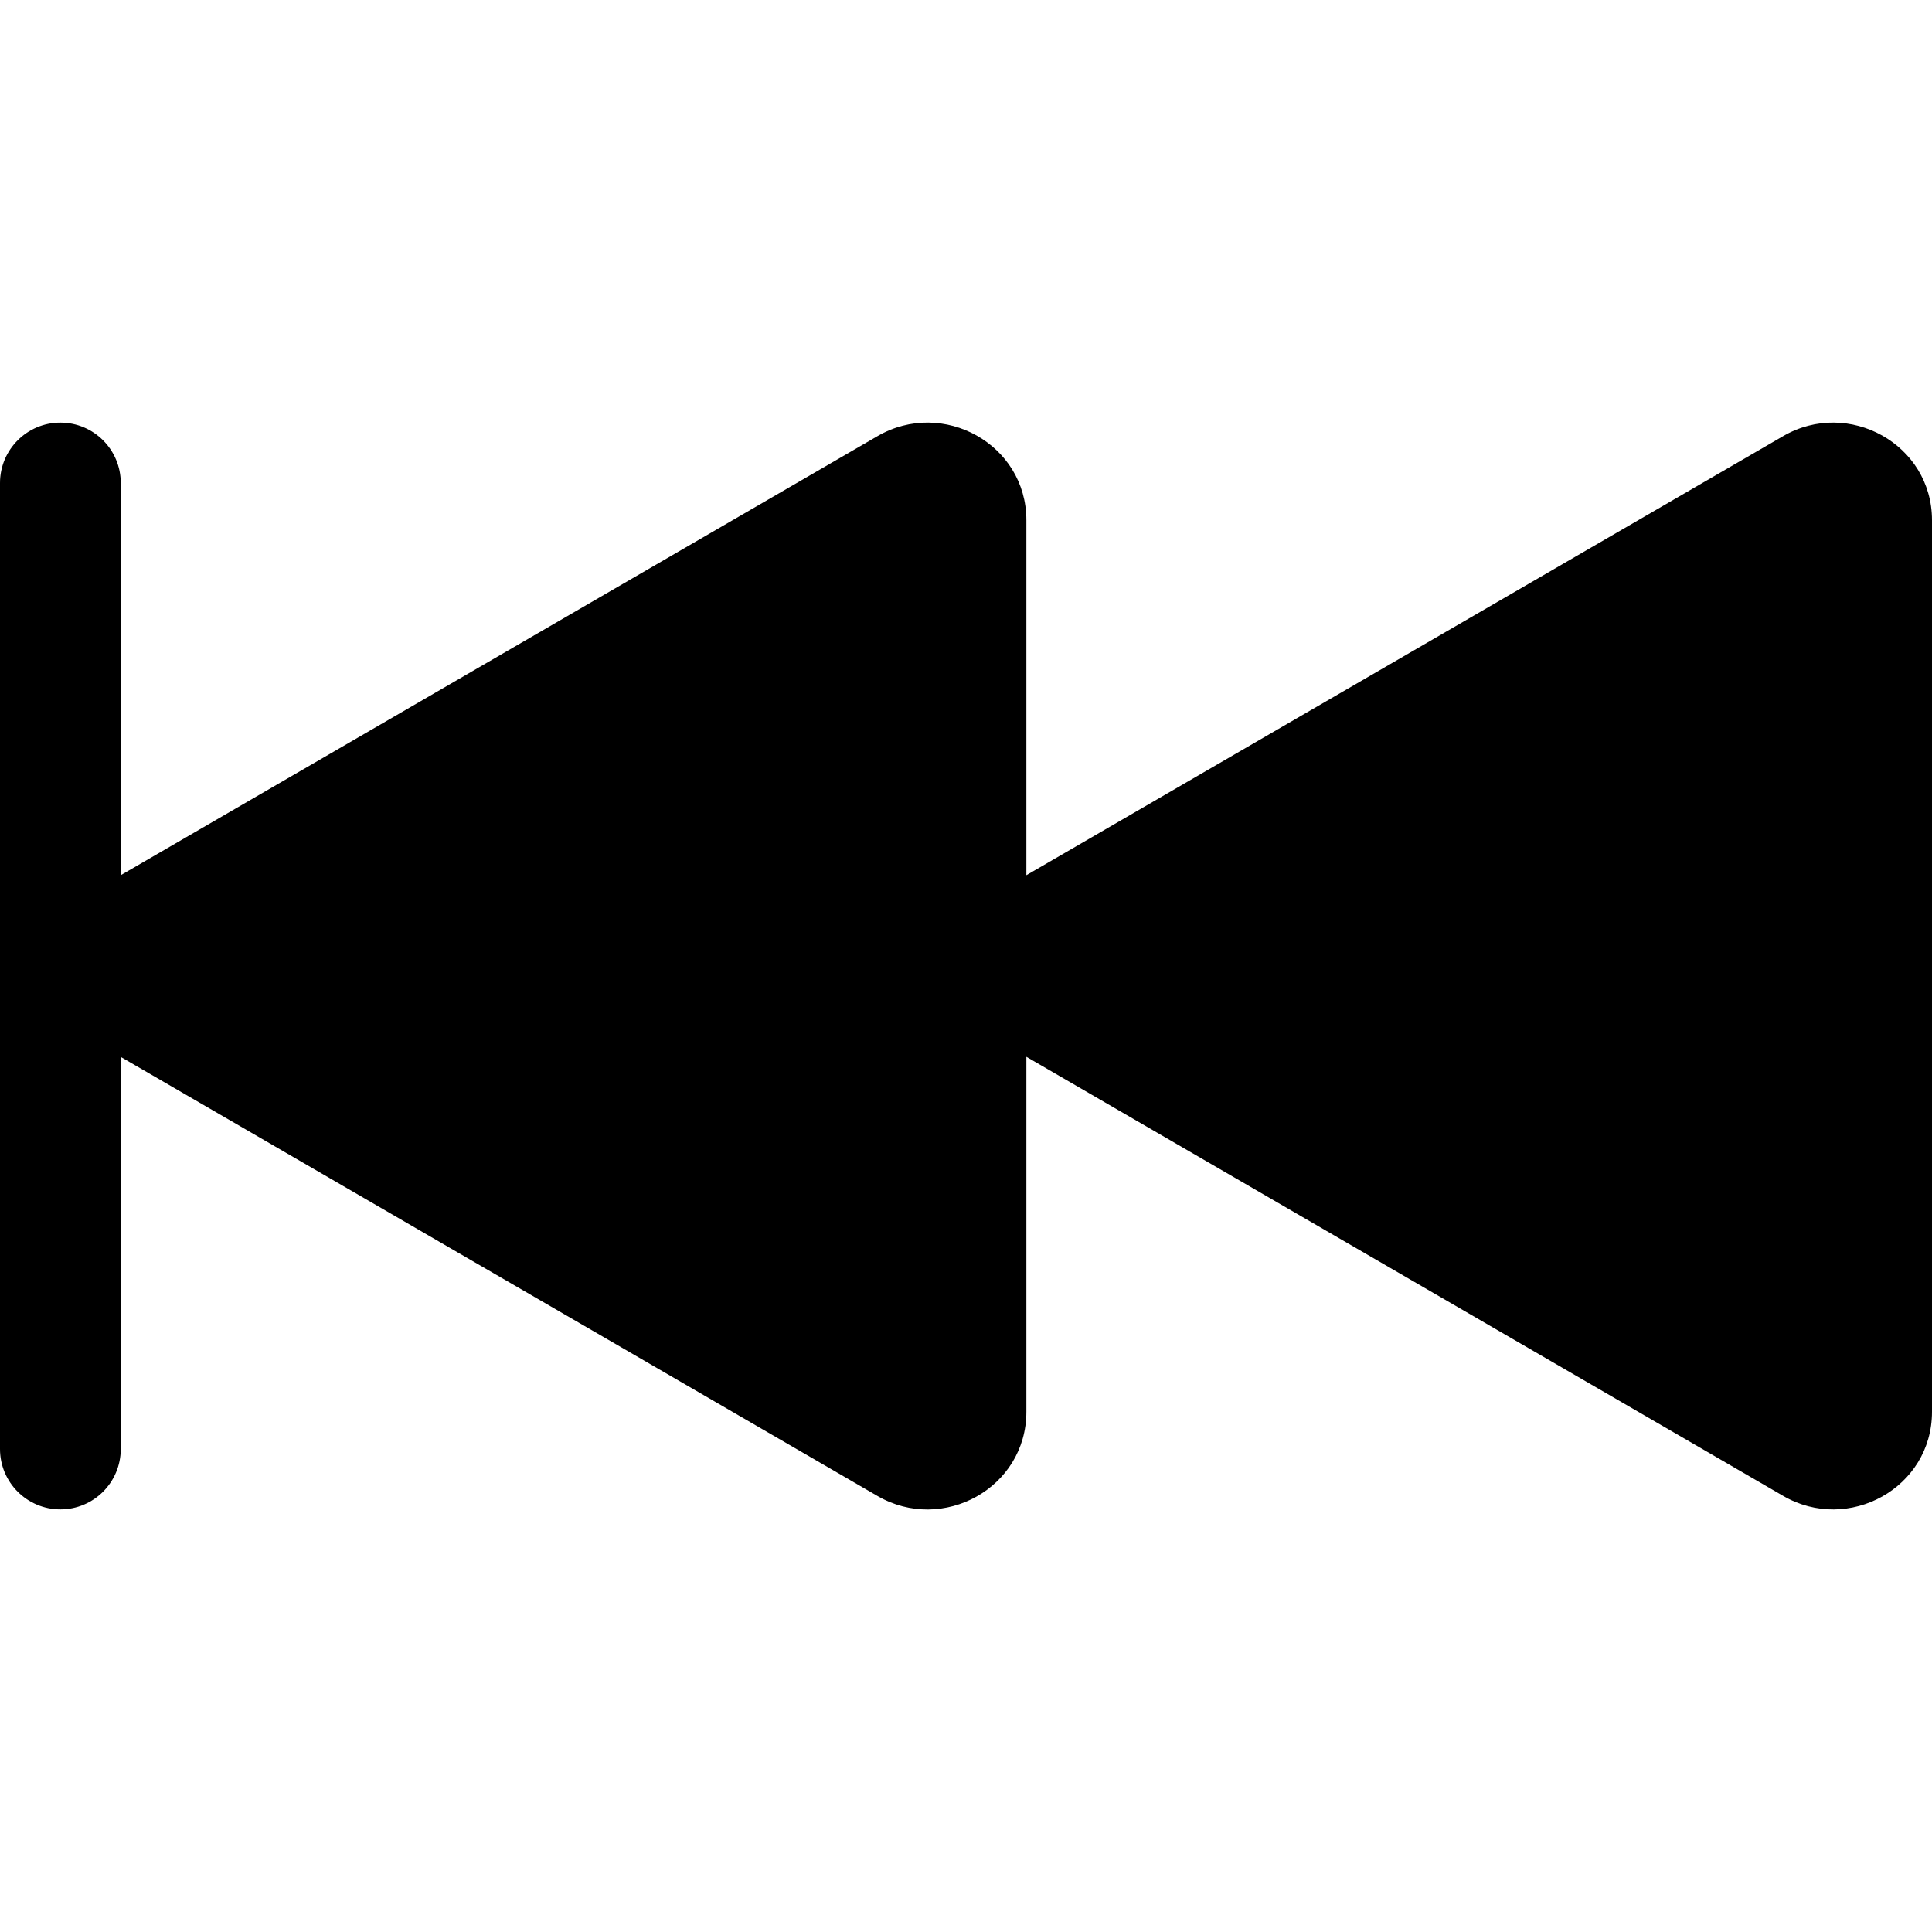
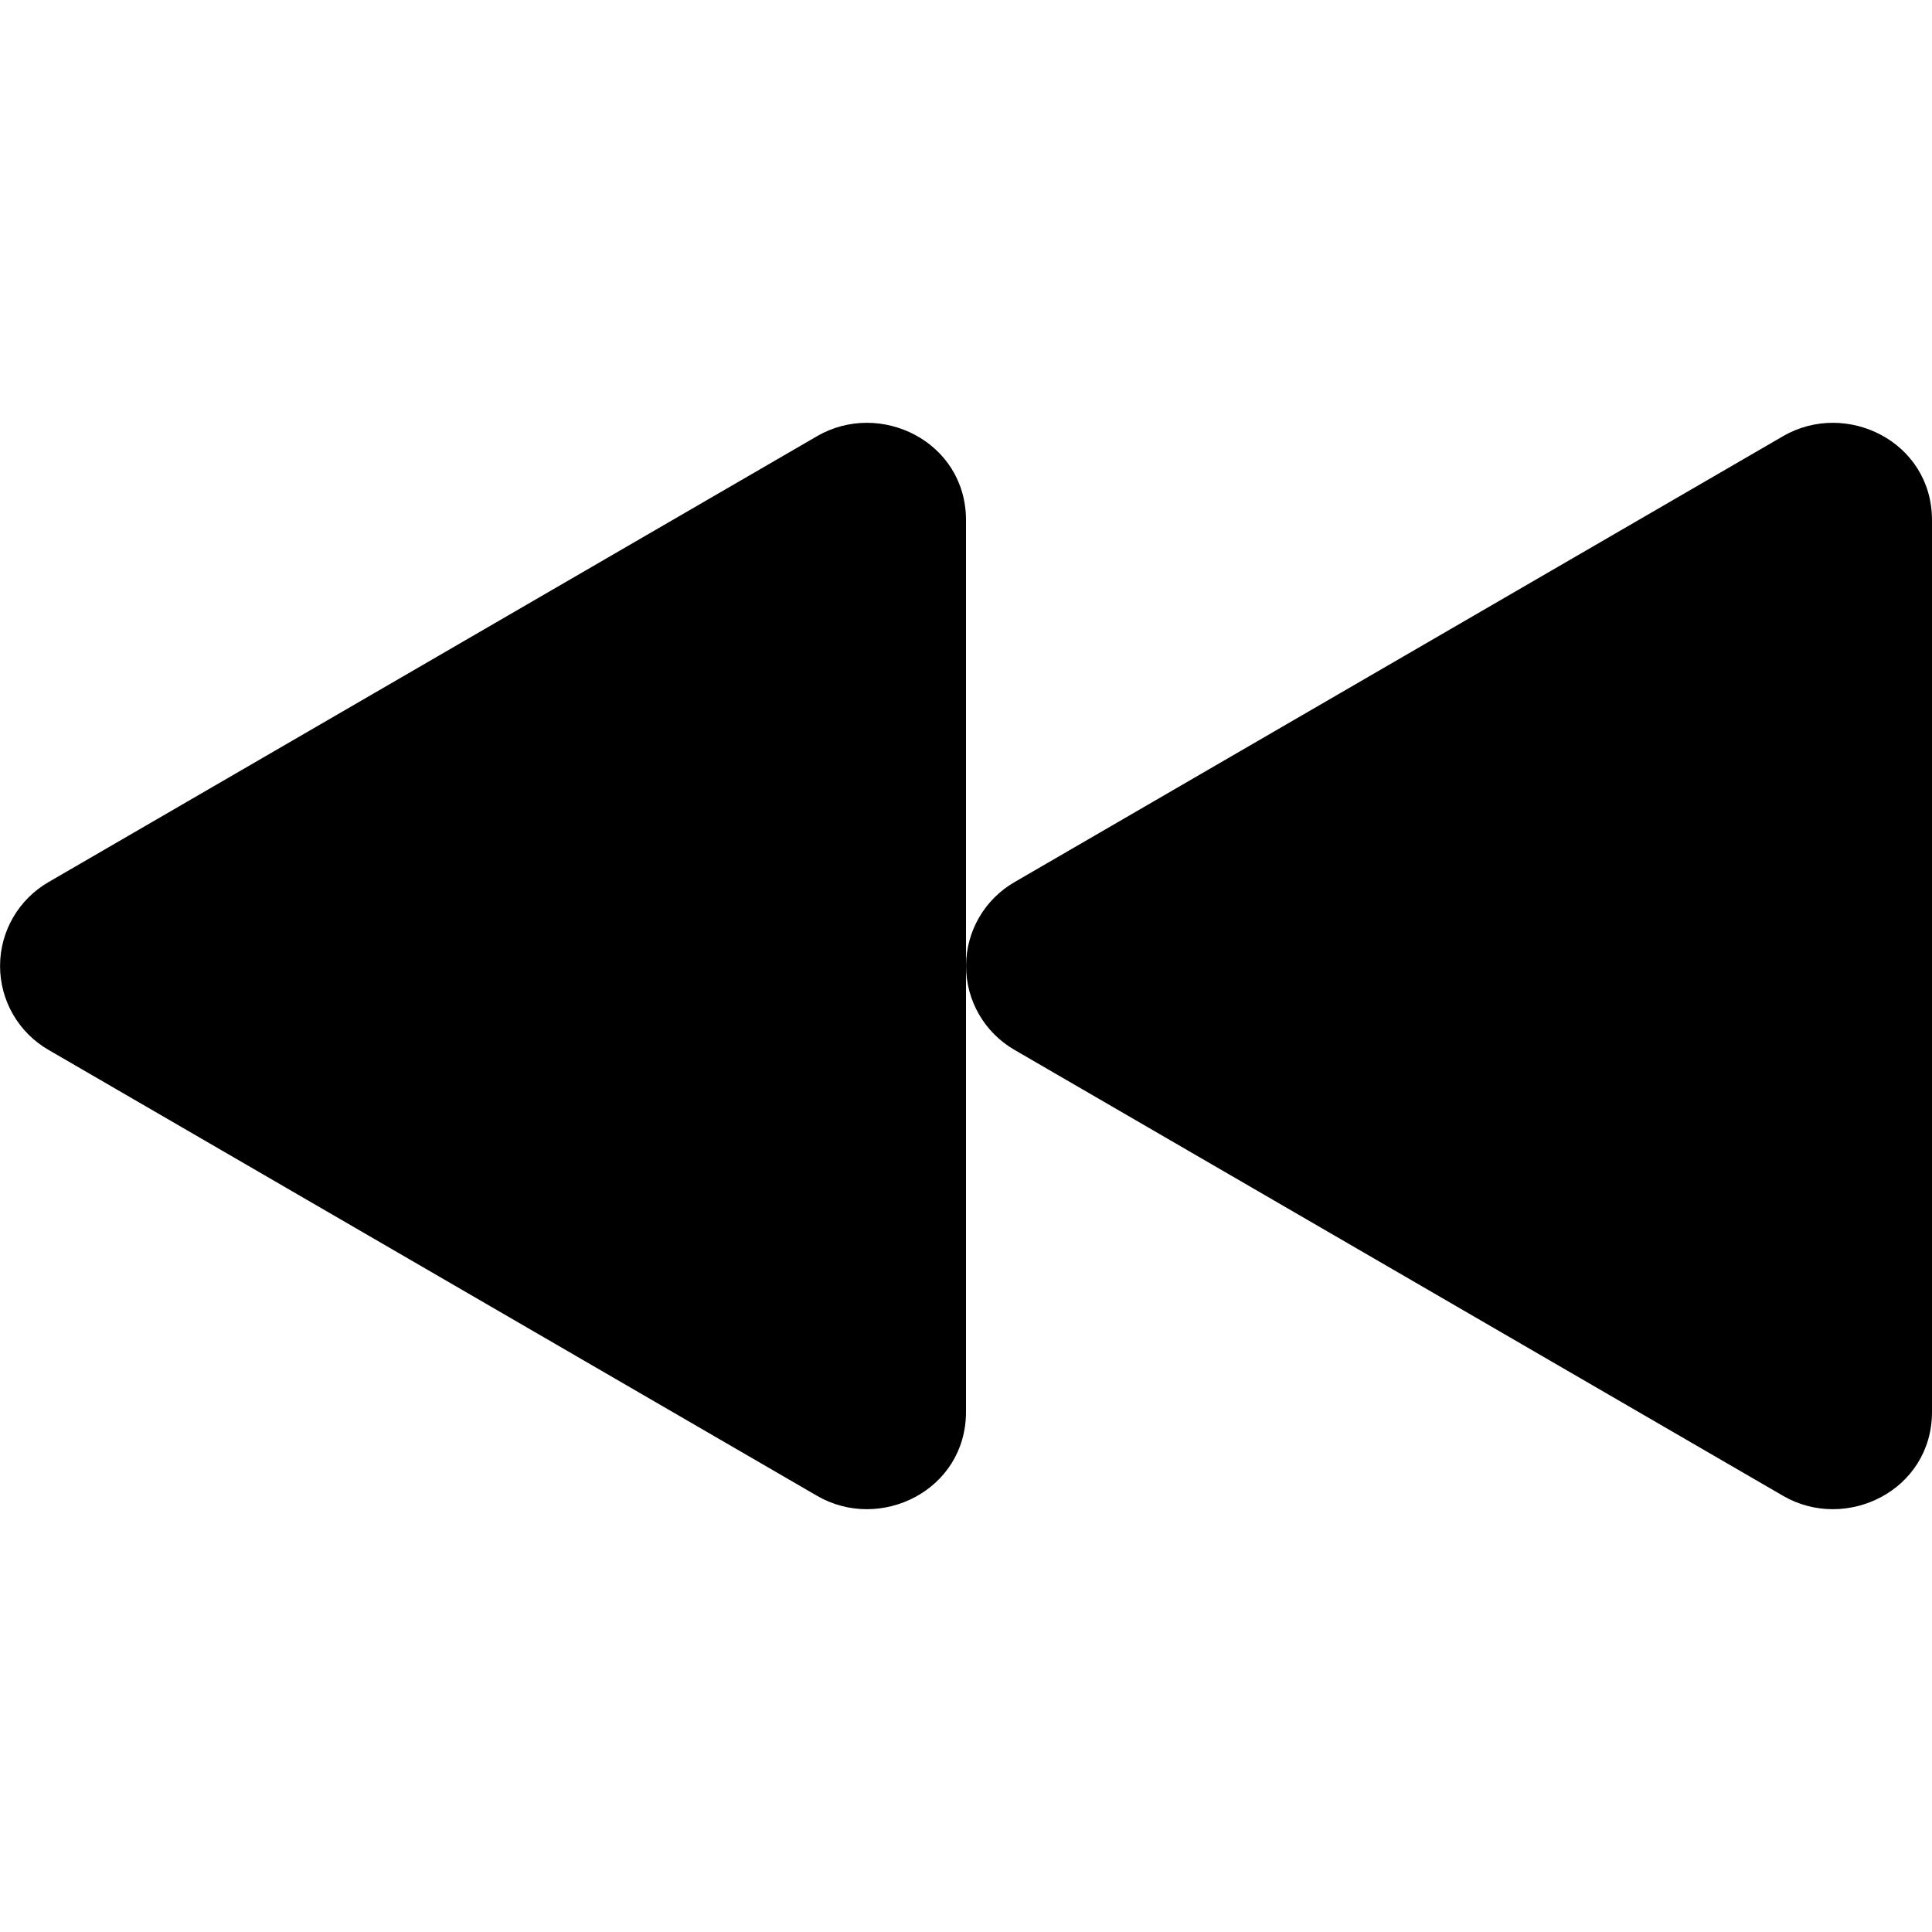
<svg xmlns="http://www.w3.org/2000/svg" fill="currentColor" viewBox="0 0 16 16">
-   <path d="M.5 3.5A.5.5 0 0 0 0 4v8a.5.5 0 0 0 1 0V8.753l6.267 3.636c.54.313 1.233-.066 1.233-.697v-2.94l6.267 3.636c.54.314 1.233-.065 1.233-.696V4.308c0-.63-.693-1.01-1.233-.696L8.5 7.248v-2.94c0-.63-.692-1.01-1.233-.696L1 7.248V4a.5.5 0 0 0-.5-.5z" />
+   <path d="M8.404 7.304a.802.802 0 0 0 0 1.392l6.363 3.692c.52.302 1.233-.043 1.233-.696V4.308c0-.653-.713-.998-1.233-.696L8.404 7.304Z" />
+   <path d="M.404 7.304a.802.802 0 0 0 0 1.392l6.363 3.692c.52.302 1.233-.043 1.233-.696V4.308c0-.653-.713-.998-1.233-.696L.404 7.304Z" />
</svg>
